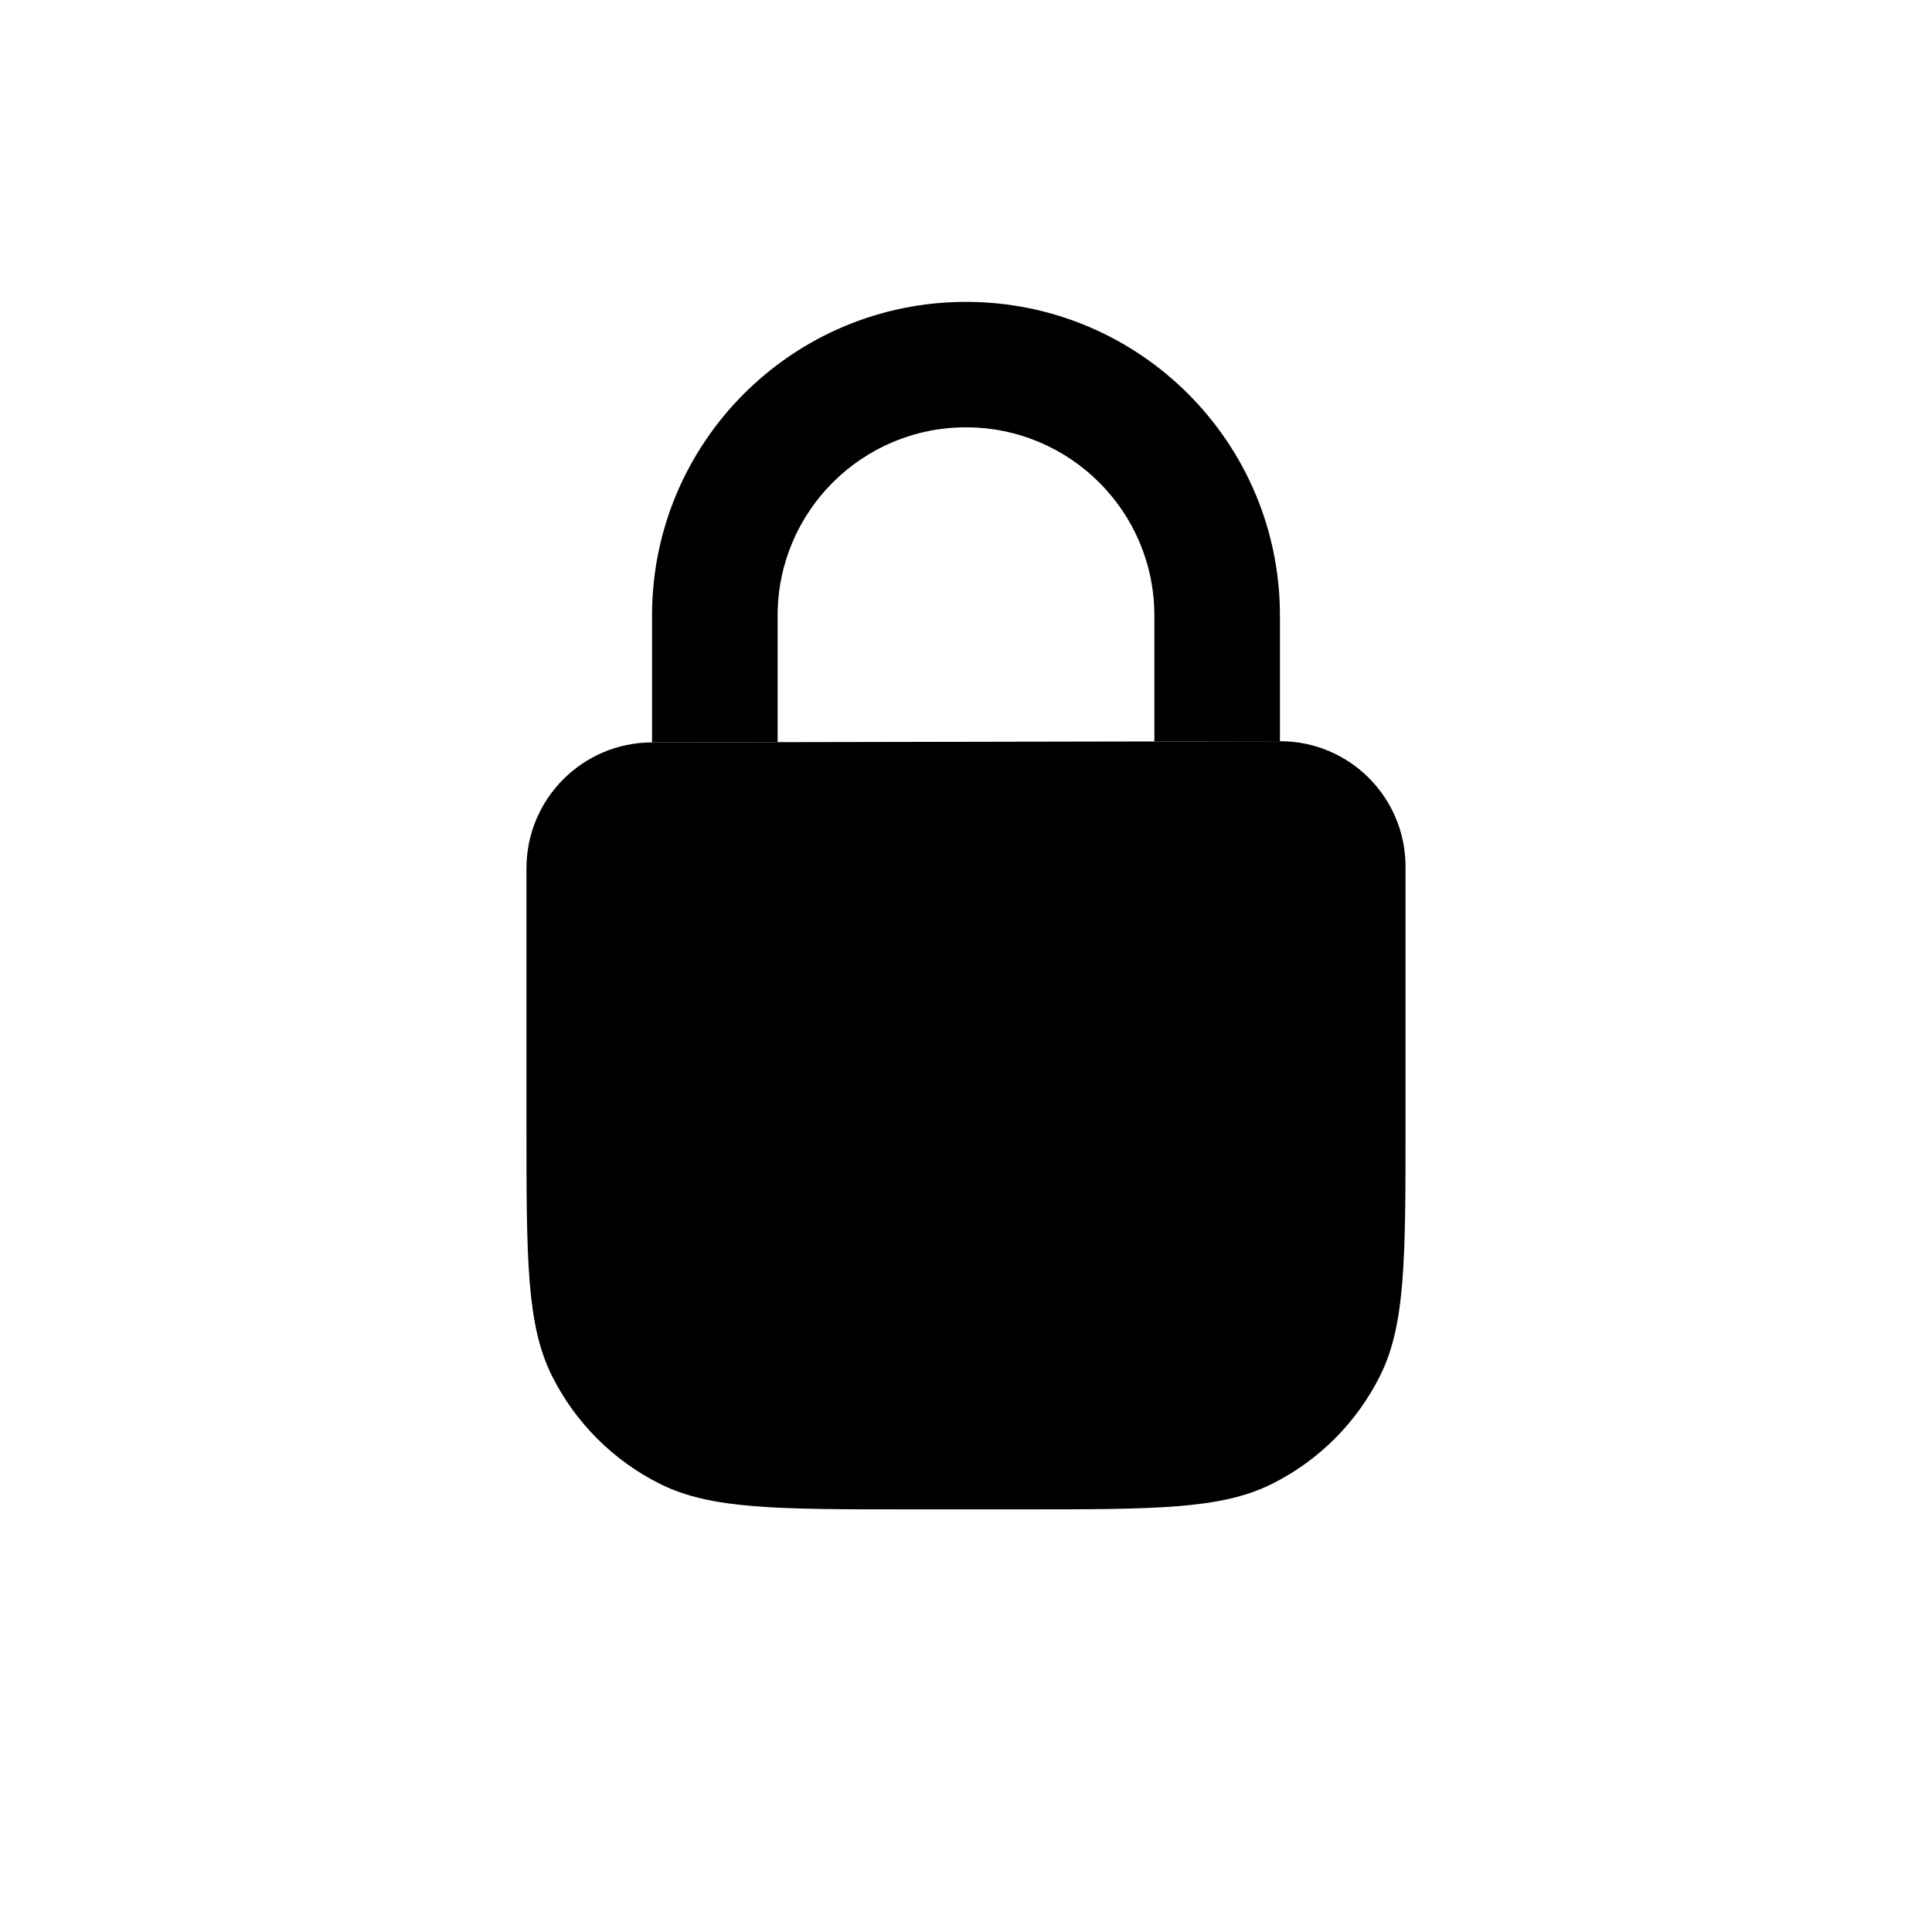
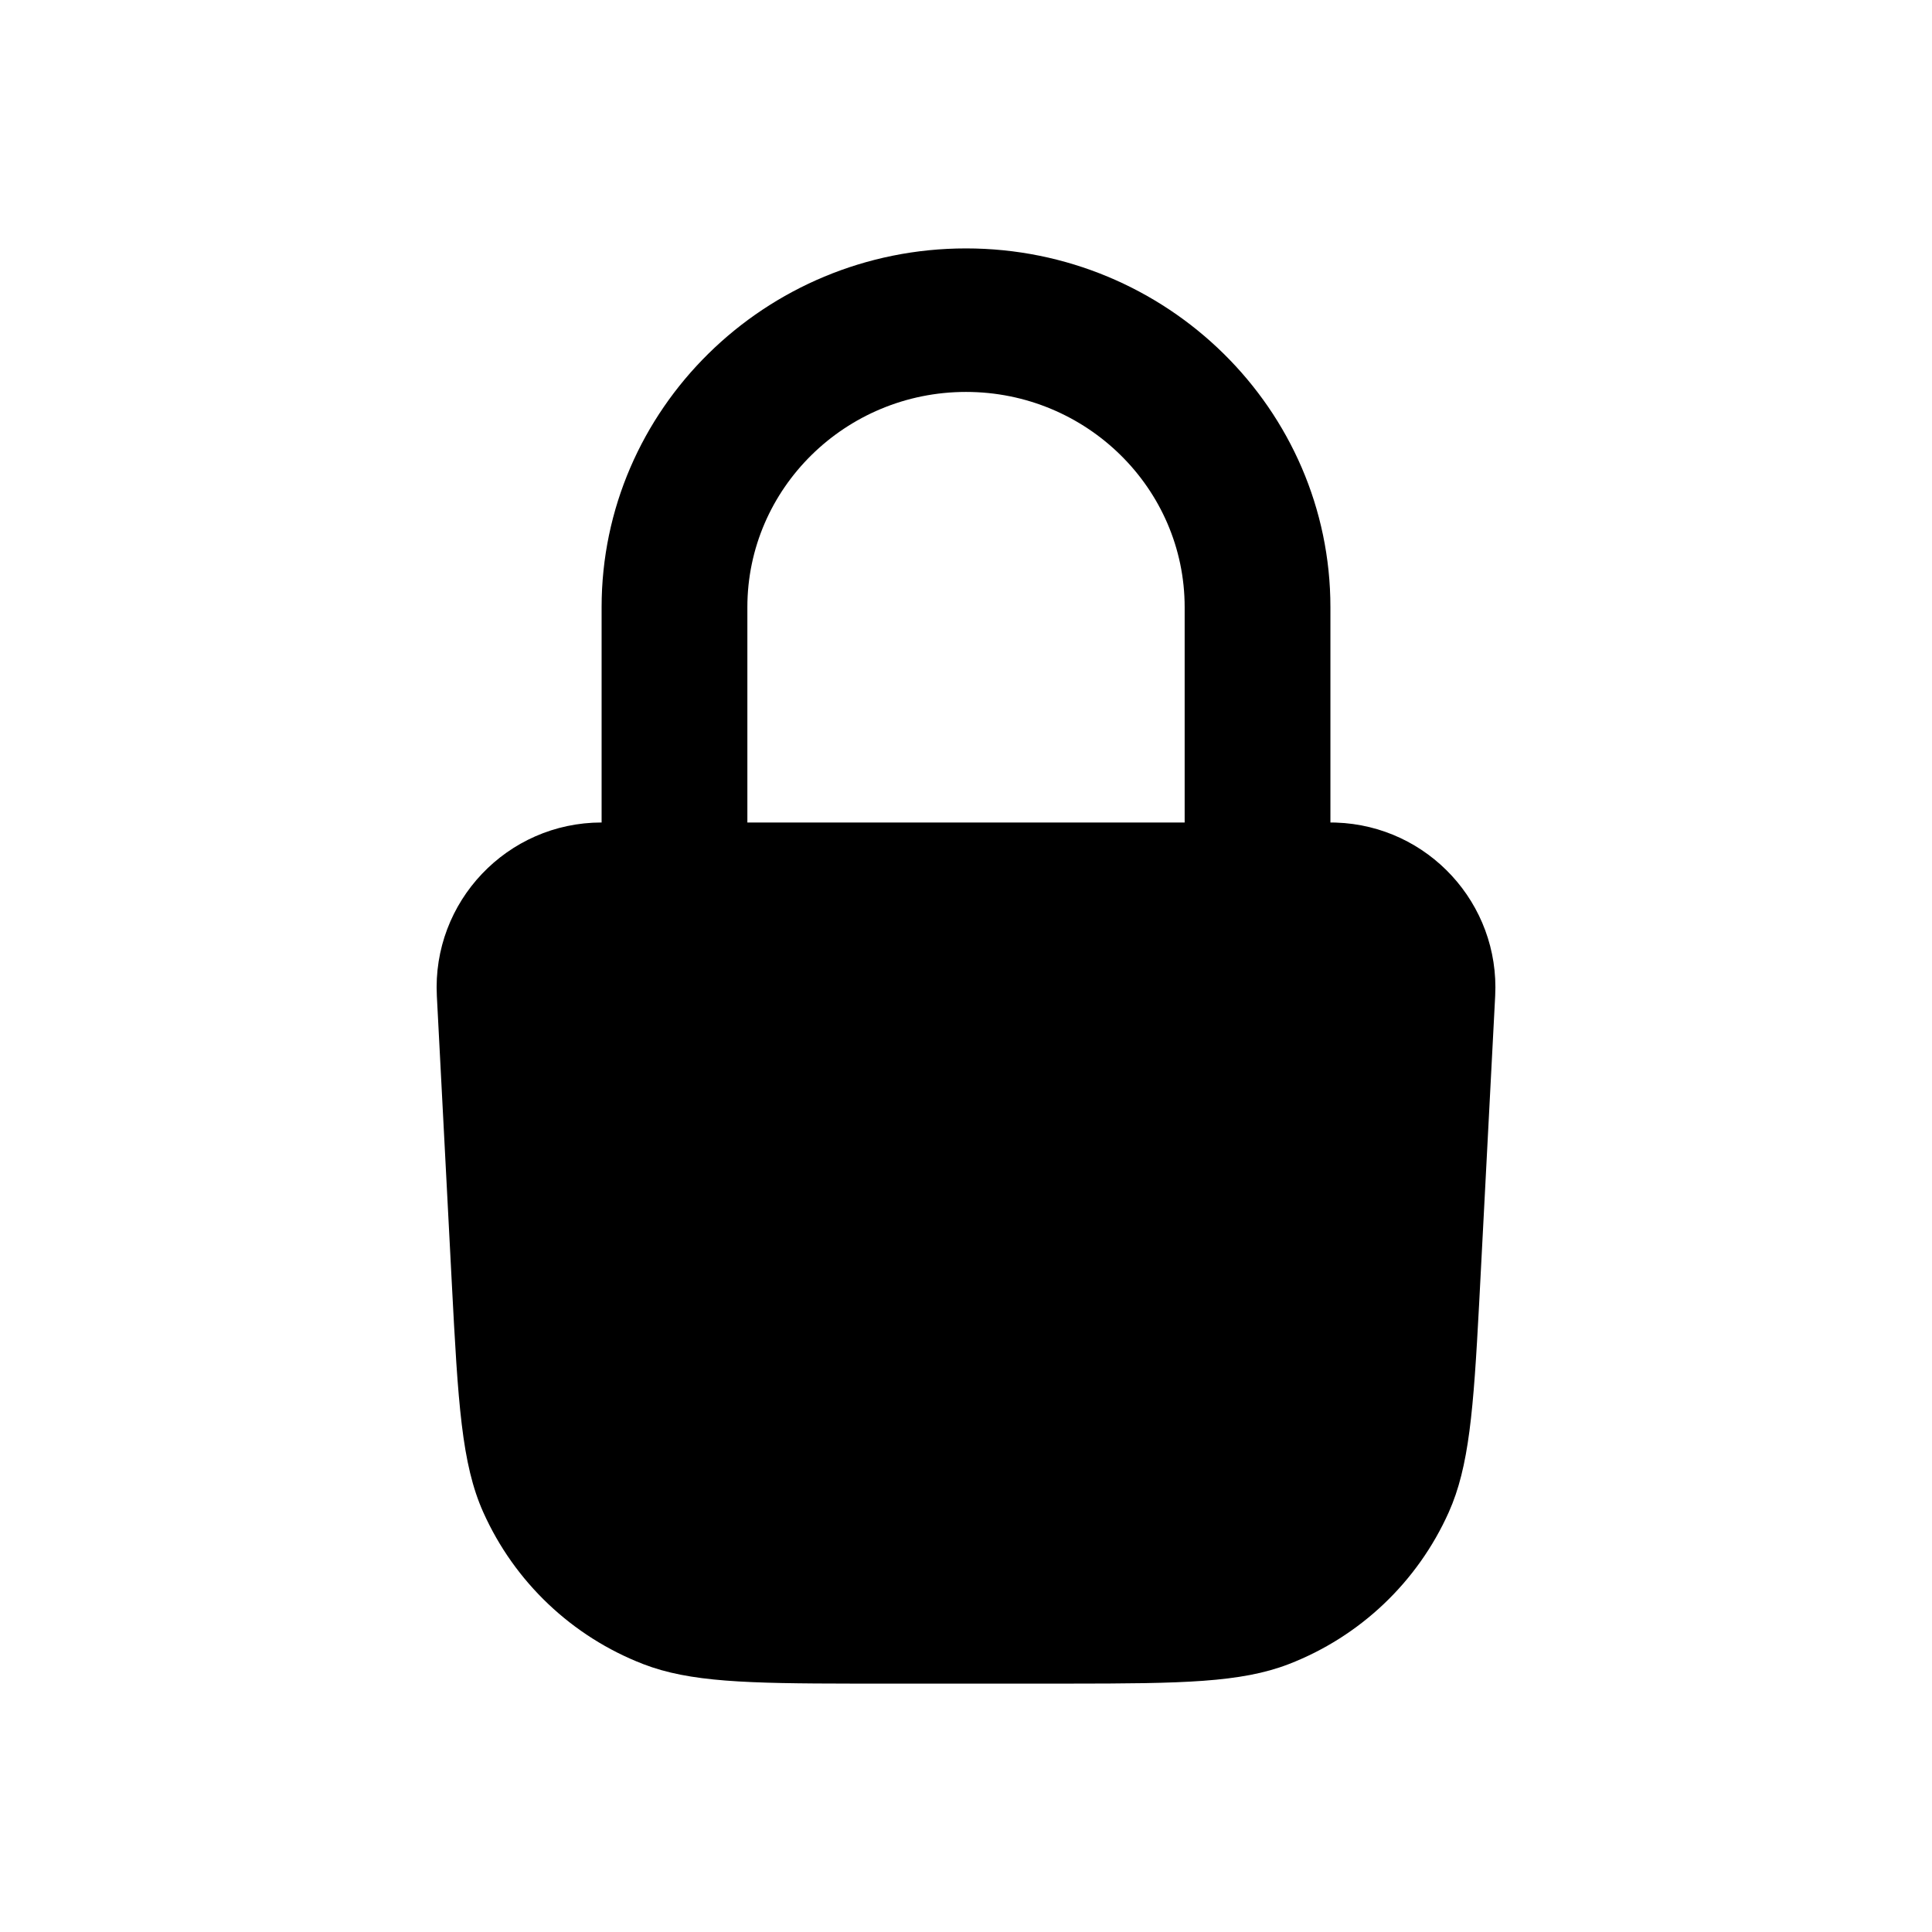
<svg xmlns="http://www.w3.org/2000/svg" width="768" height="768" fill="none">
-   <path fill="#000" d="M508.798 244.676c0-68.856-55.875-124.676-124.8-124.676s-124.8 55.819-124.8 124.676v50.444l49.92-.096v-50.348c0-41.314 33.524-74.806 74.88-74.806s74.88 33.492 74.88 74.806v50.061l49.921-.096z" />
-   <path fill="#000" d="M259.198 295.12c-27.585.053-49.919 22.43-49.919 50.014v102.328c0 52.763 0 79.145 10.088 99.376a96 96 0 0 0 43.074 43.074C282.672 600 309.054 600 361.818 600h44.321c52.803 0 79.205 0 99.449-10.103a96 96 0 0 0 43.028-43.029c10.103-20.243 10.103-46.645 10.103-99.449V344.466c0-27.555-22.365-49.878-49.92-49.825l-49.921.096-149.76.287z" />
+   <path fill="#000" fill-rule="evenodd" d="m594.355 395.945-6.386 122.518c-2.24 42.156-3.981 64.62-12.059 82.664a115.2 115.2 0 0 1-63.613 60.386c-19.042 7.36-42.438 7.729-87.373 7.747H339.1c-42.349-.047-64.915-.607-83.386-7.747a115.2 115.2 0 0 1-63.613-60.386c-8.604-19.222-10.02-43.457-12.507-91.167l-5.938-114.015c-1.954-37.509 27.933-68.992 65.492-68.992v-85.578c0-78.645 64.983-142.628 144.857-142.628 79.875 0 144.857 63.983 144.857 142.628v85.578q.563 0 1.124.01l1.12.028c36.499 1.224 65.163 32.195 63.249 68.954M470.92 326.953v-85.578c0-47.181-38.996-85.577-86.915-85.577-47.918 0-86.914 38.396-86.914 85.577v85.578z" clip-rule="evenodd" />
</svg>
